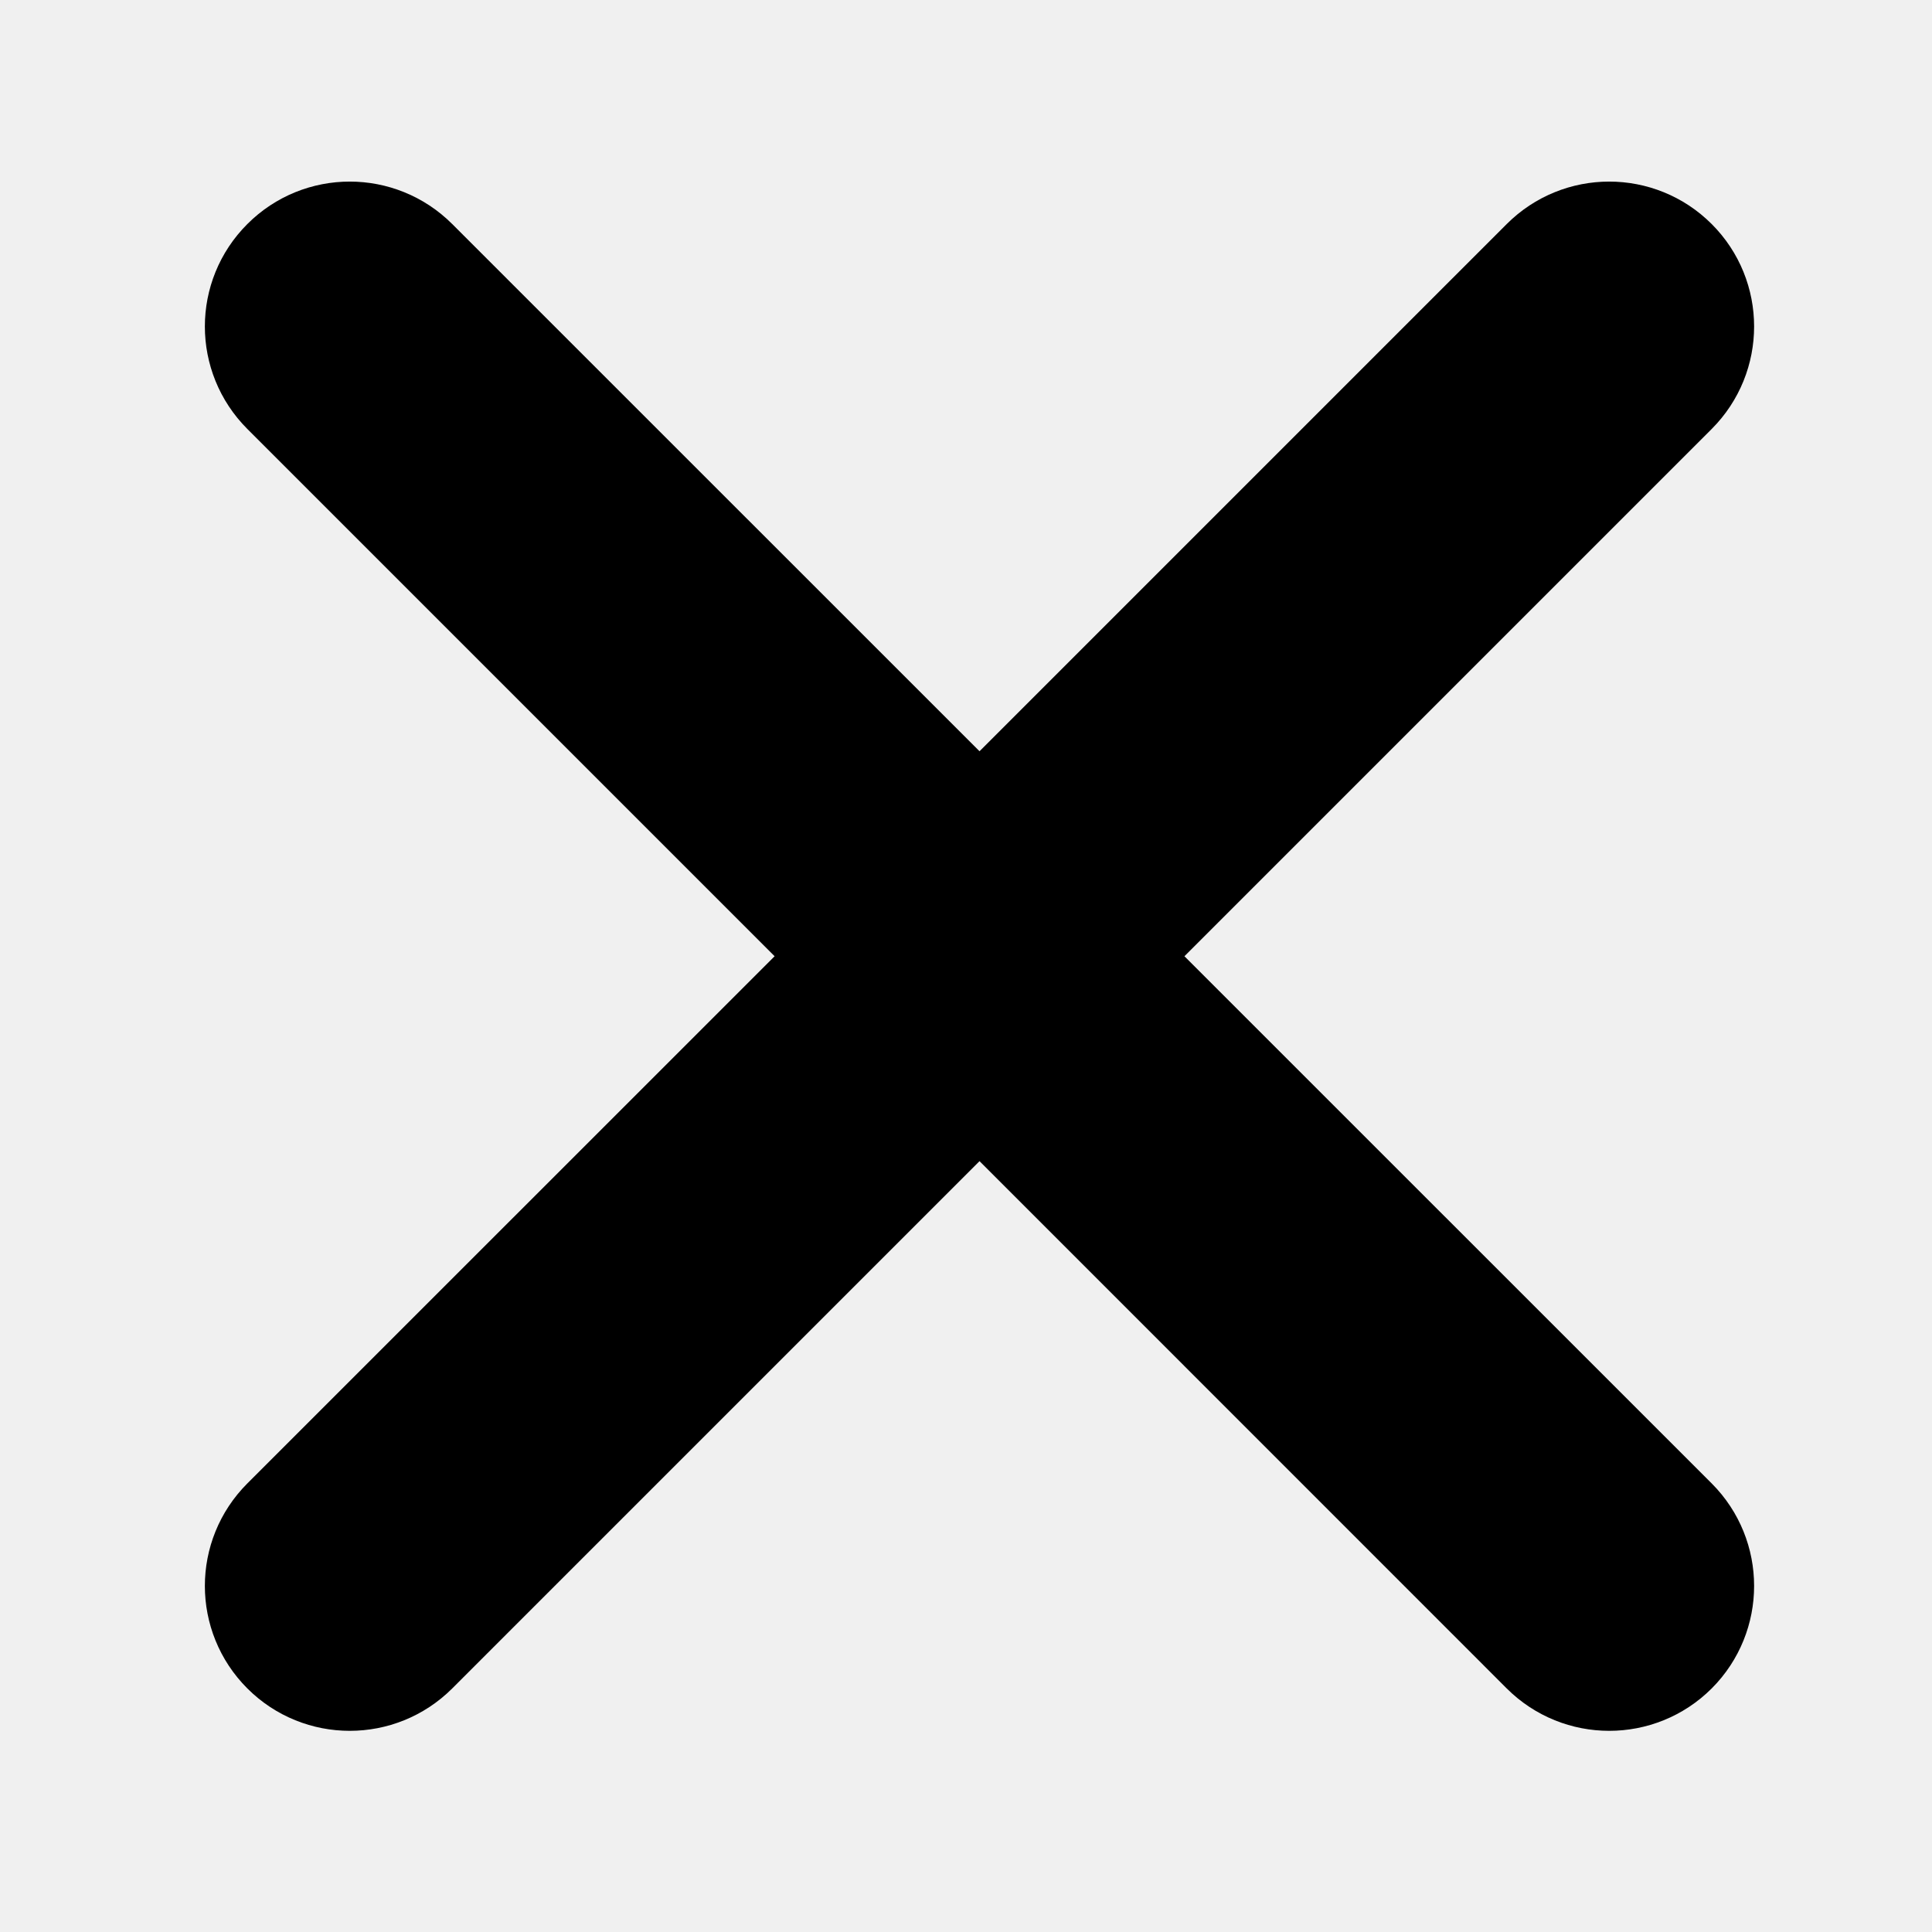
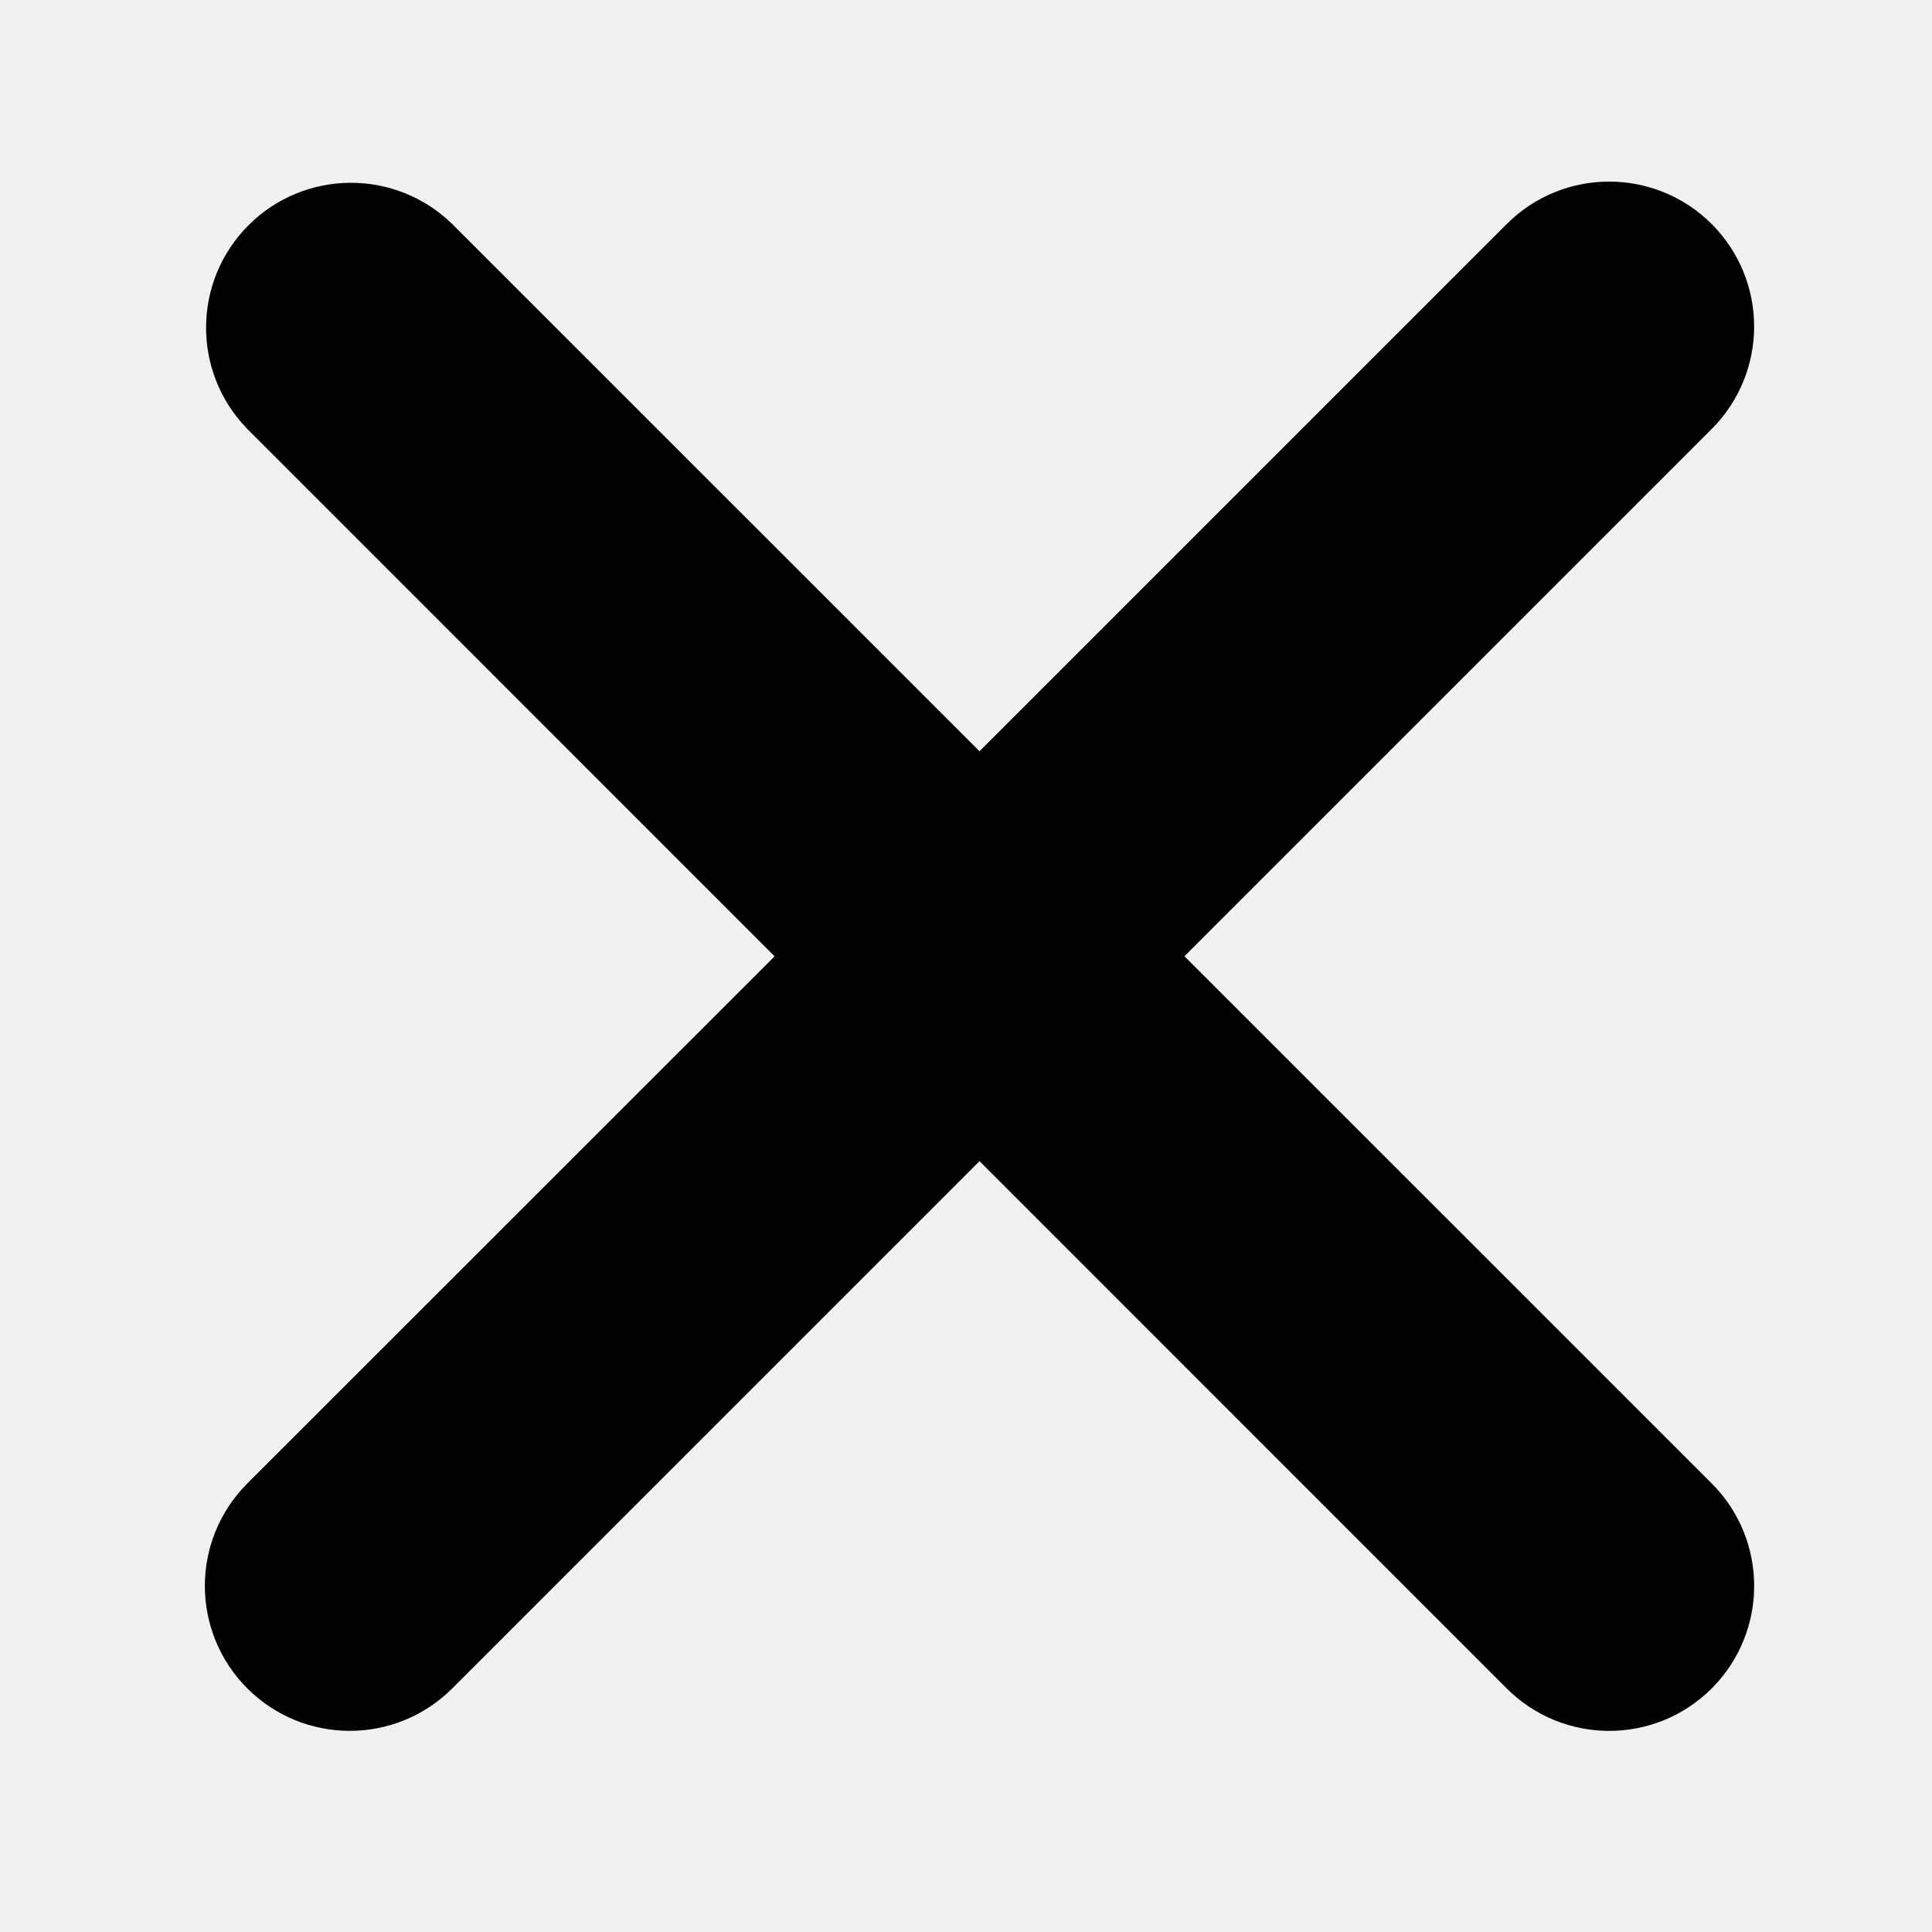
- <svg xmlns="http://www.w3.org/2000/svg" xmlns:xlink="http://www.w3.org/1999/xlink" width="20px" height="20px" viewBox="0 0 20 20" version="1.1">
+ <svg xmlns="http://www.w3.org/2000/svg" xmlns:xlink="http://www.w3.org/1999/xlink" viewBox="0 0 20 20">
  <defs>
-     <path d="M10.14,8.484 L15.951,2.673 C16.342,2.282 16.975,2.282 17.366,2.673 C17.756,3.063 17.756,3.696 17.366,4.087 L11.554,9.899 L17.366,15.71 C17.756,16.101 17.756,16.734 17.366,17.125 C16.975,17.515 16.342,17.515 15.951,17.125 L10.14,11.313 L4.328,17.125 C3.937,17.515 3.304,17.515 2.914,17.125 C2.523,16.734 2.523,16.101 2.914,15.71 L8.726,9.899 L2.914,4.087 C2.523,3.696 2.523,3.063 2.914,2.673 C3.304,2.282 3.937,2.282 4.328,2.673 L10.14,8.484 Z" id="path-1" />
+     <path d="M10.14 8.484l5.811-5.811a1 1 0 1 1 1.415 1.414l-5.812 5.812 5.812 5.811a1 1 0 0 1-1.415 1.415l-5.811-5.812-5.812 5.812a1 1 0 1 1-1.414-1.415L8.726 9.9 2.914 4.087a1 1 0 0 1 1.414-1.414l5.812 5.811z" id="XDark_svg__a" />
  </defs>
-   <g id="icon/X" stroke="none" stroke-width="1" fill="none" fill-rule="evenodd">
-     <mask id="mask-2" fill="white">
-       <use xlink:href="#path-1" />
+   <g fill="none" fill-rule="evenodd">
+     <mask id="XDark_svg__b" fill="#fff">
+       <use xlink:href="#XDark_svg__a" />
    </mask>
-     <use id="Combined-Shape" stroke="#000000" fill="#000000" fill-rule="nonzero" stroke-linecap="round" xlink:href="#path-1" />
-     <g id="color/white" mask="url(#mask-2)" fill="transparent" fill-rule="nonzero">
-       <rect id="Rectangle" x="0" y="0" width="20" height="20" />
+     <use stroke="#000" fill="#000" fill-rule="nonzero" stroke-linecap="round" xlink:href="#XDark_svg__a" />
+     <g mask="url(#XDark_svg__b)" fill="transparent" fill-rule="nonzero">
+       <path d="M0 0h20v20H0z" />
    </g>
  </g>
</svg>
